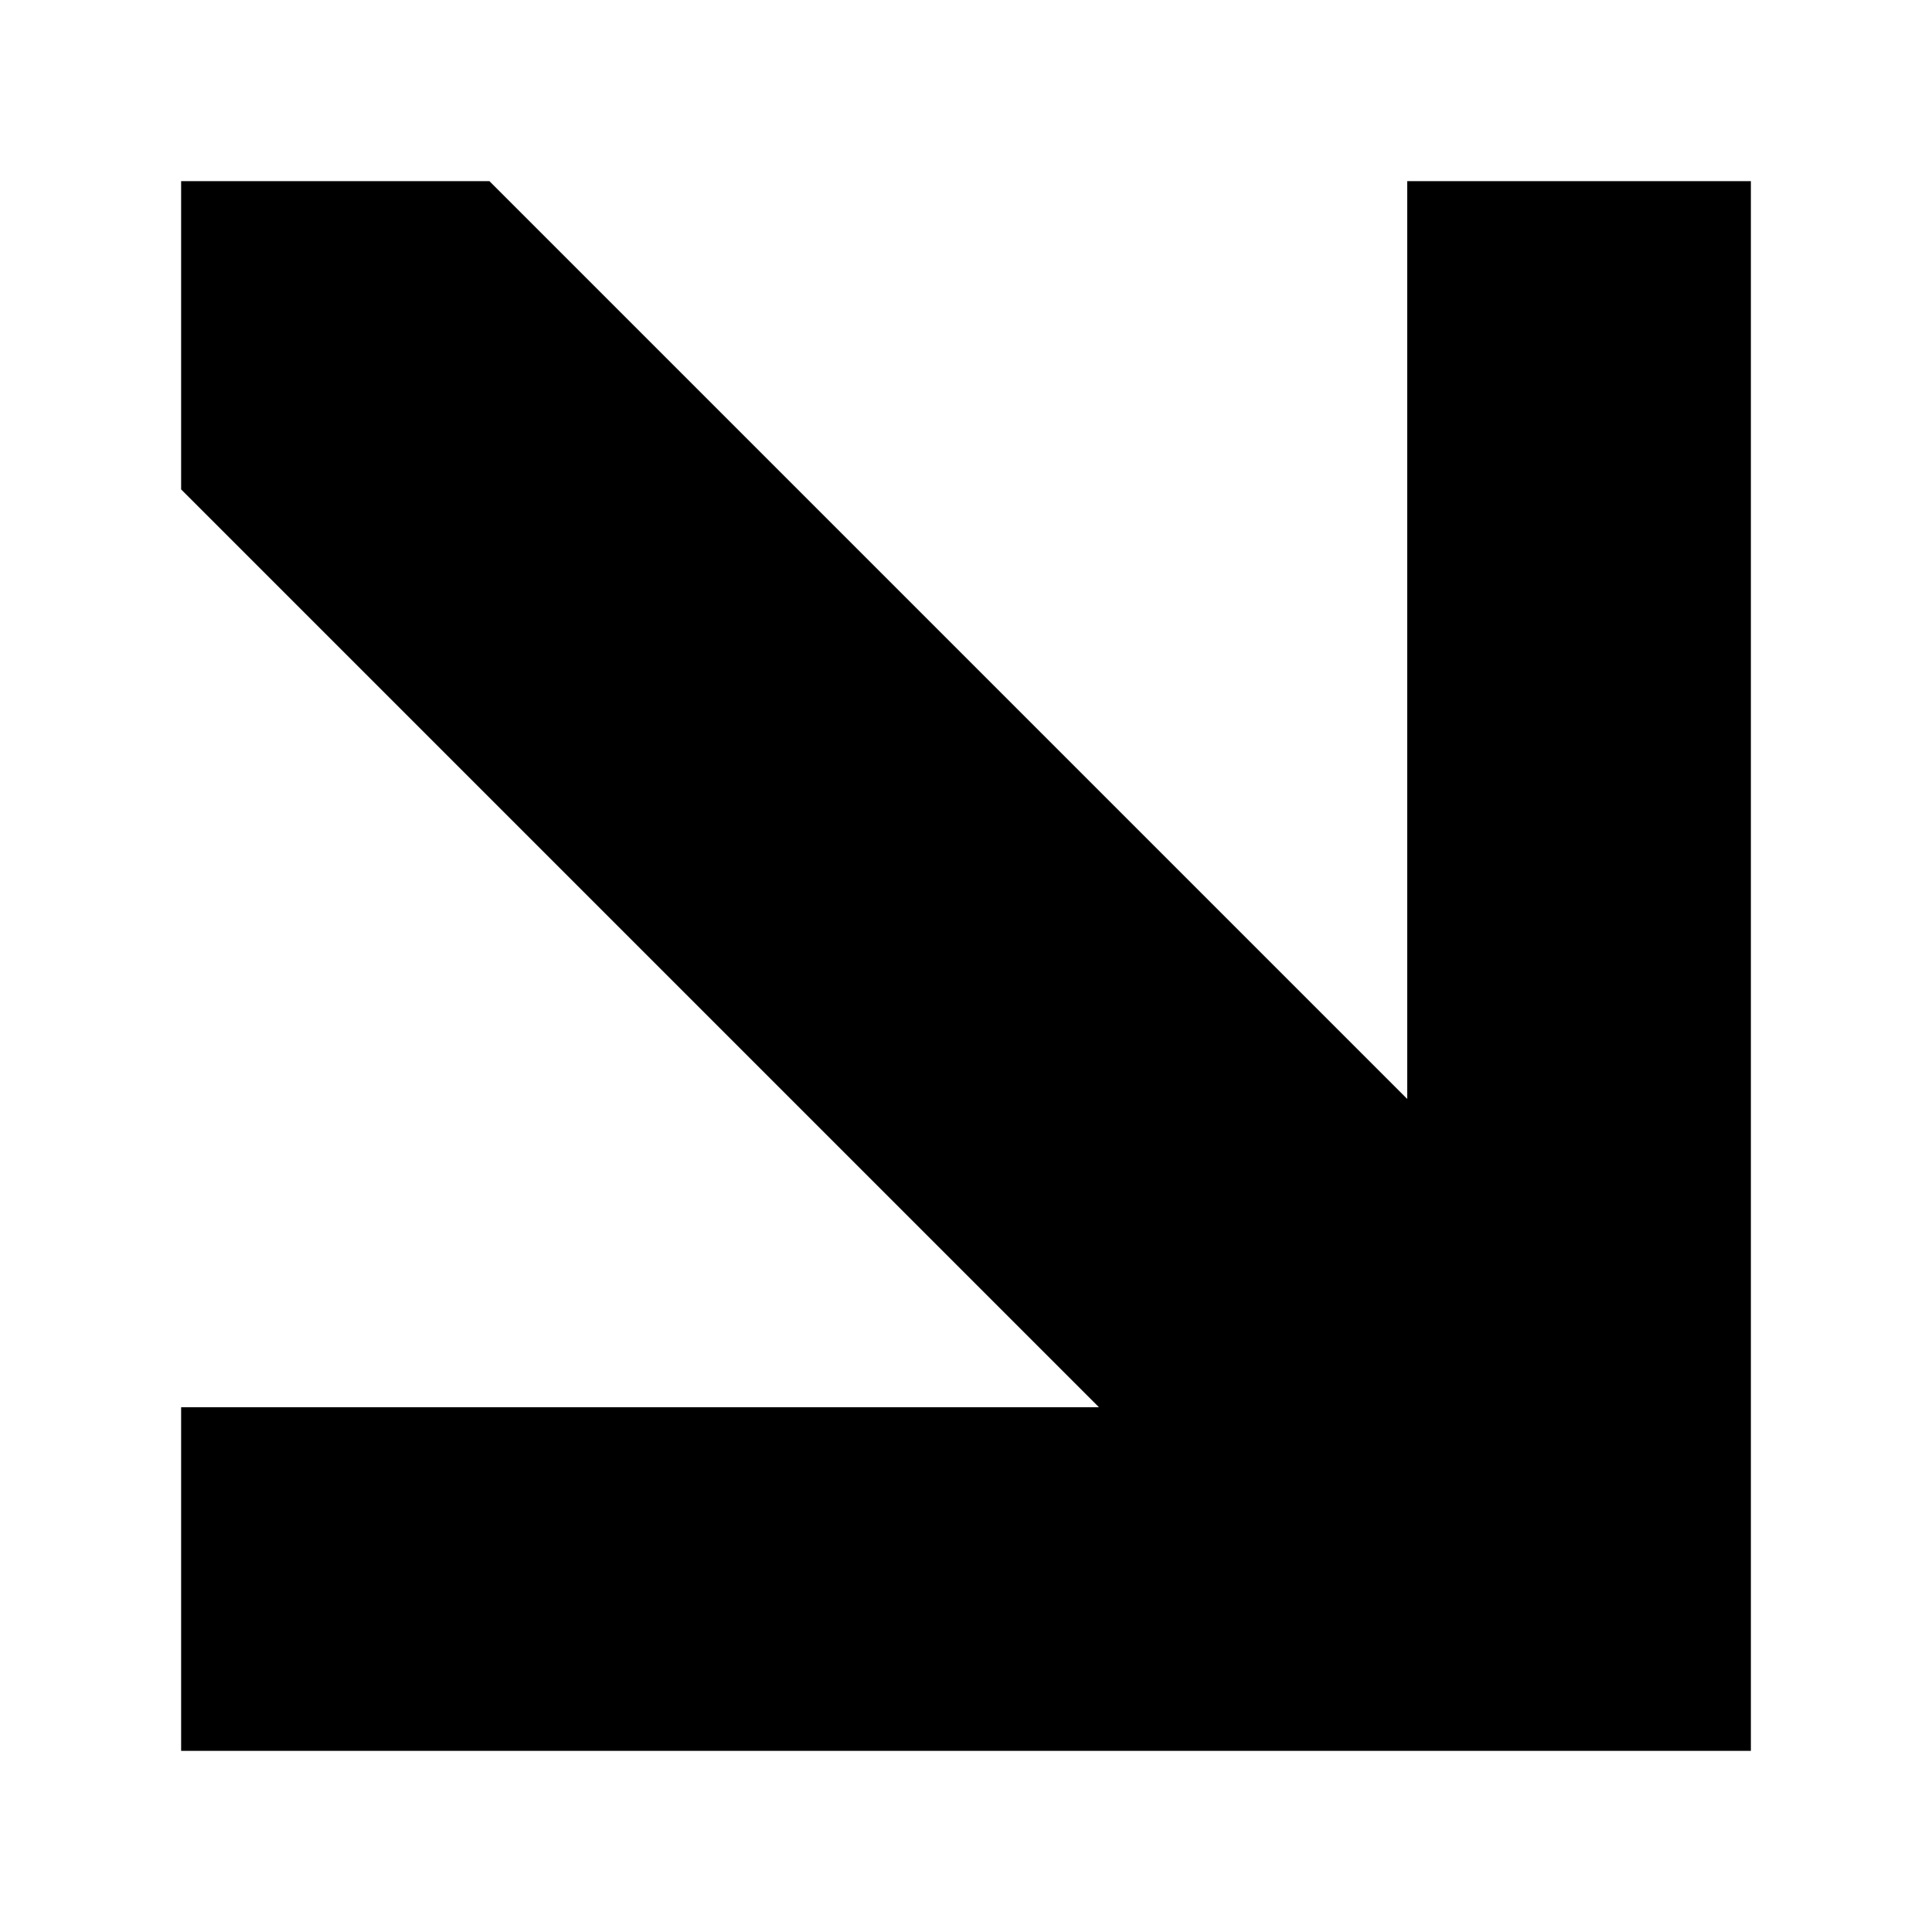
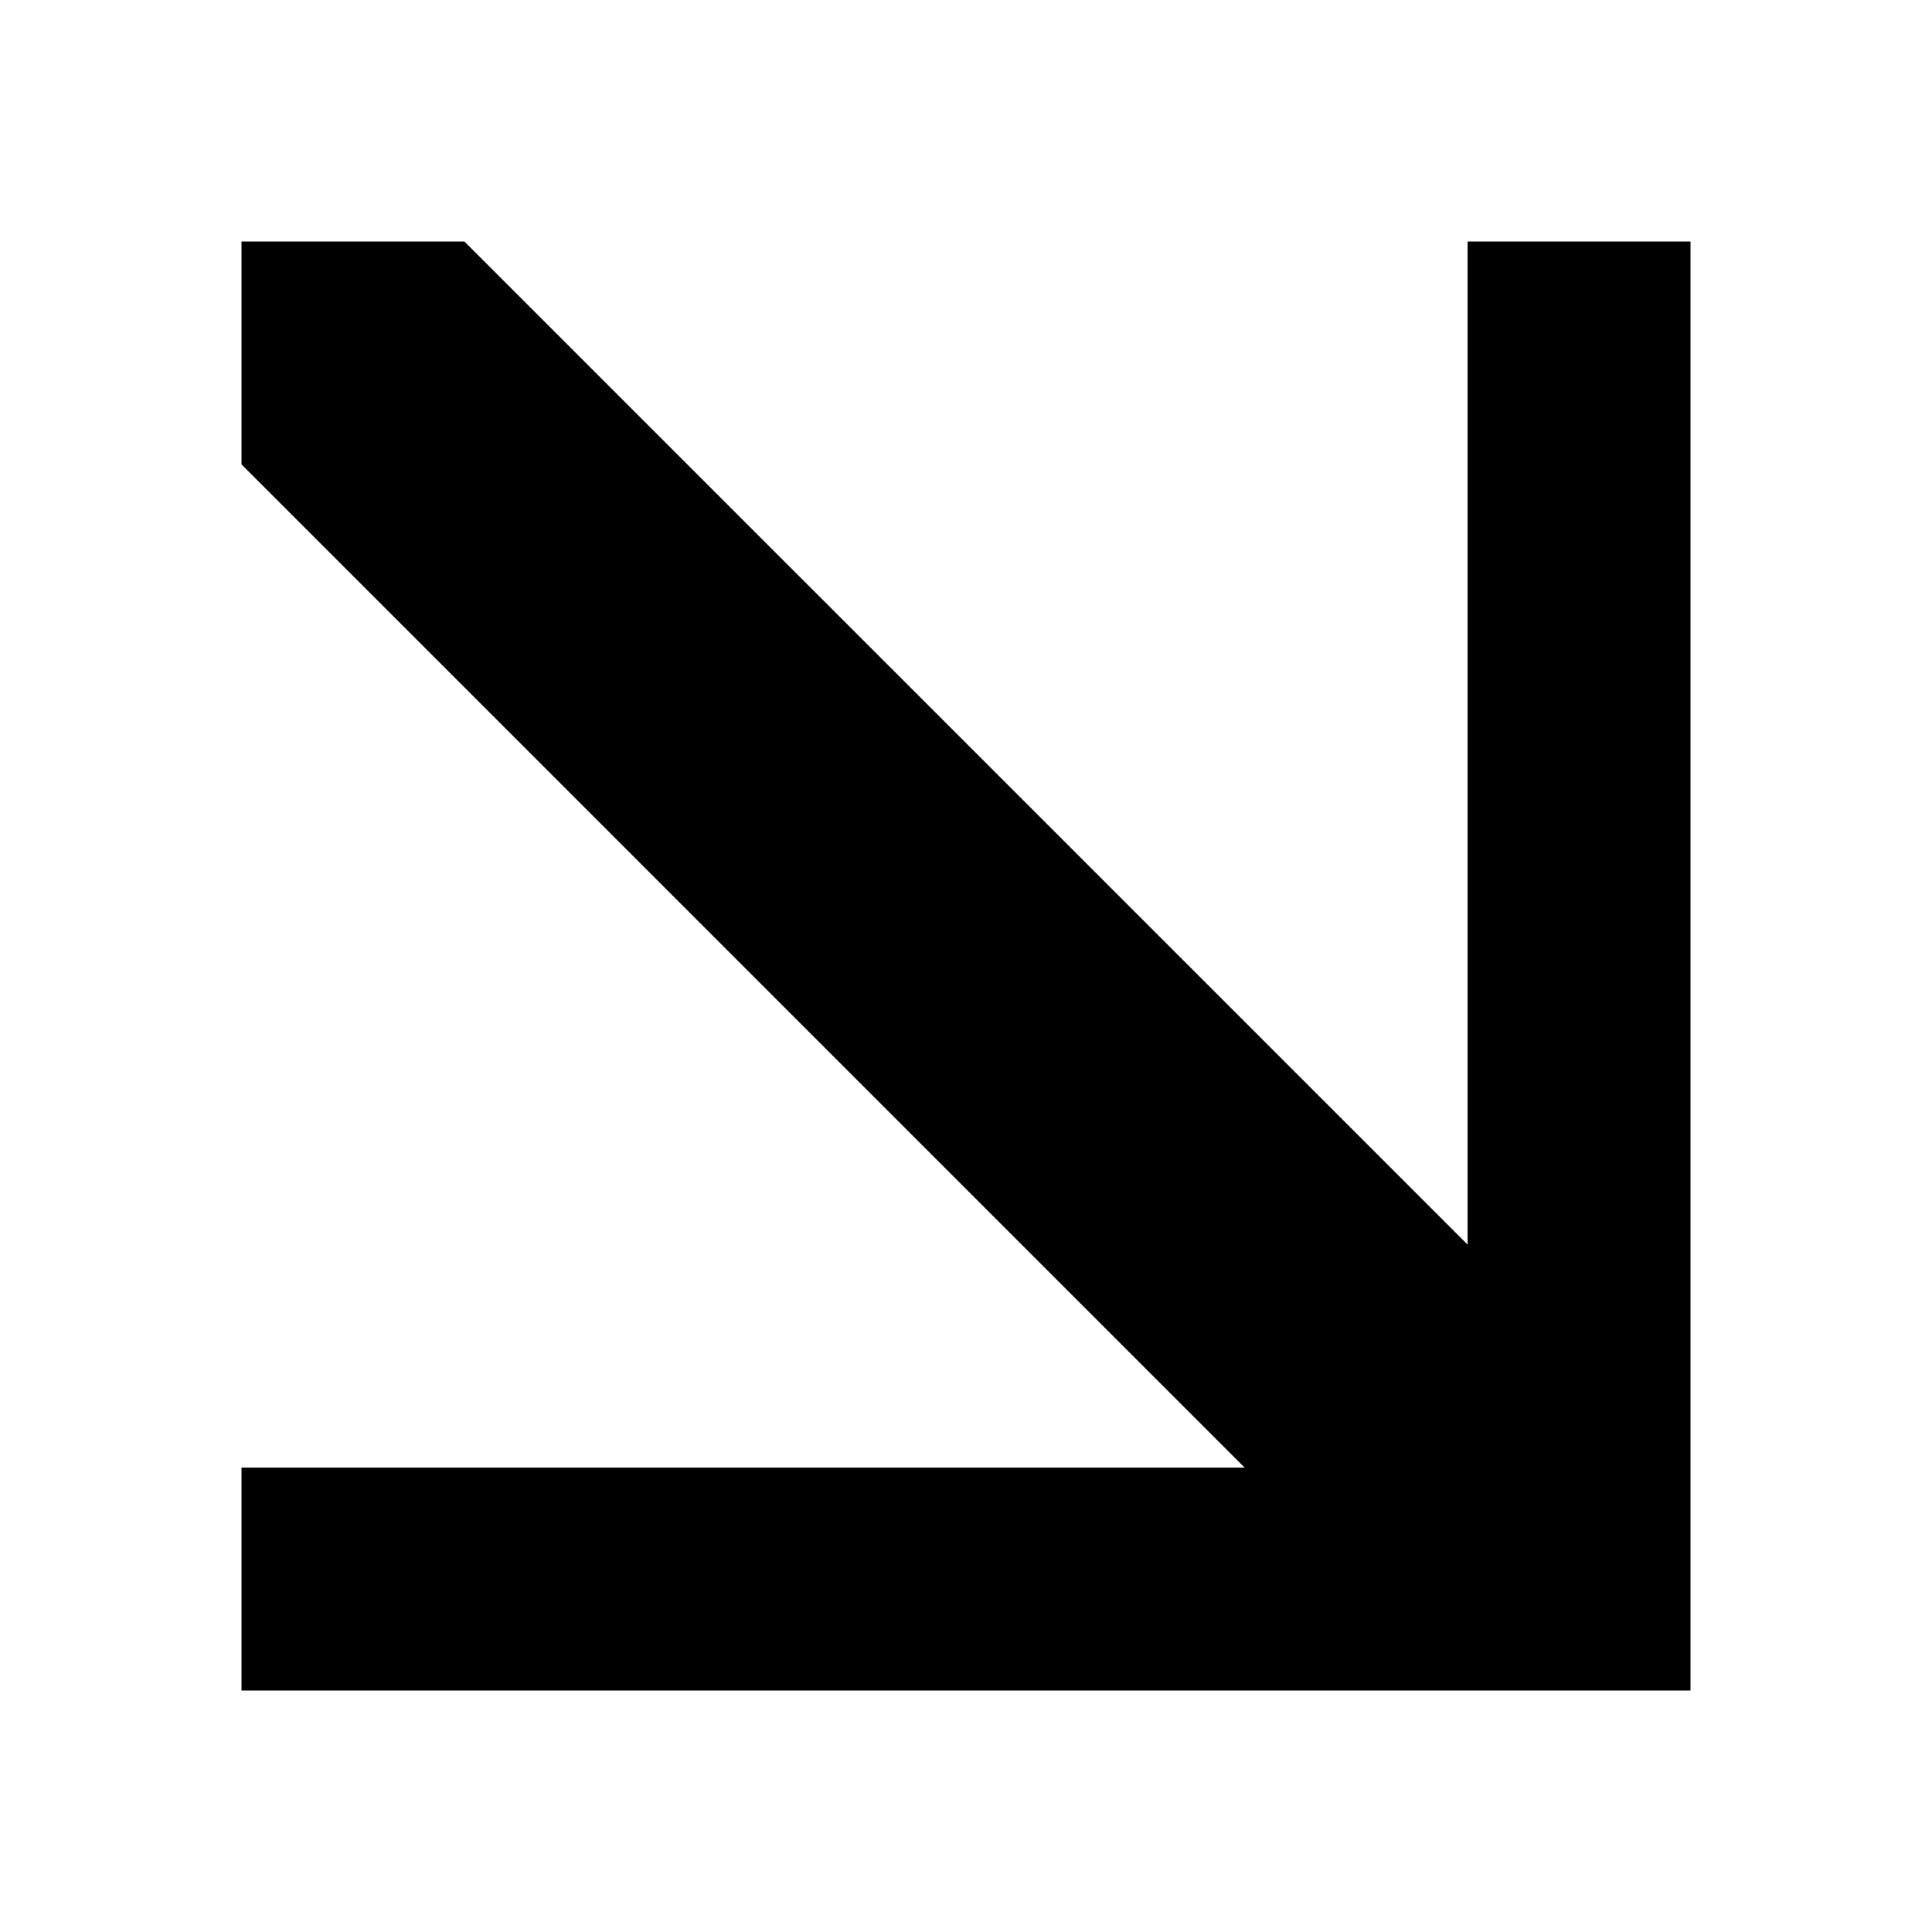
- <svg xmlns="http://www.w3.org/2000/svg" width="16" height="16" viewBox="0 0 16 16" fill="none">
-   <path d="M12.154 2L14 2L14 14L2 14L2 12.154L10.308 12.154L2 3.846L2 2L3.846 2L12.154 10.308L12.154 2Z" fill="black" stroke="black" />
+ <svg xmlns="http://www.w3.org/2000/svg" width="32" height="32" viewBox="0 0 32 32" fill="none">
+   <path d="M24.308 4L28 4L28 28L4 28L4 24.308L20.615 24.308L4 7.692L4 4L7.692 4L24.308 20.615L24.308 4Z" fill="black" />
</svg>
